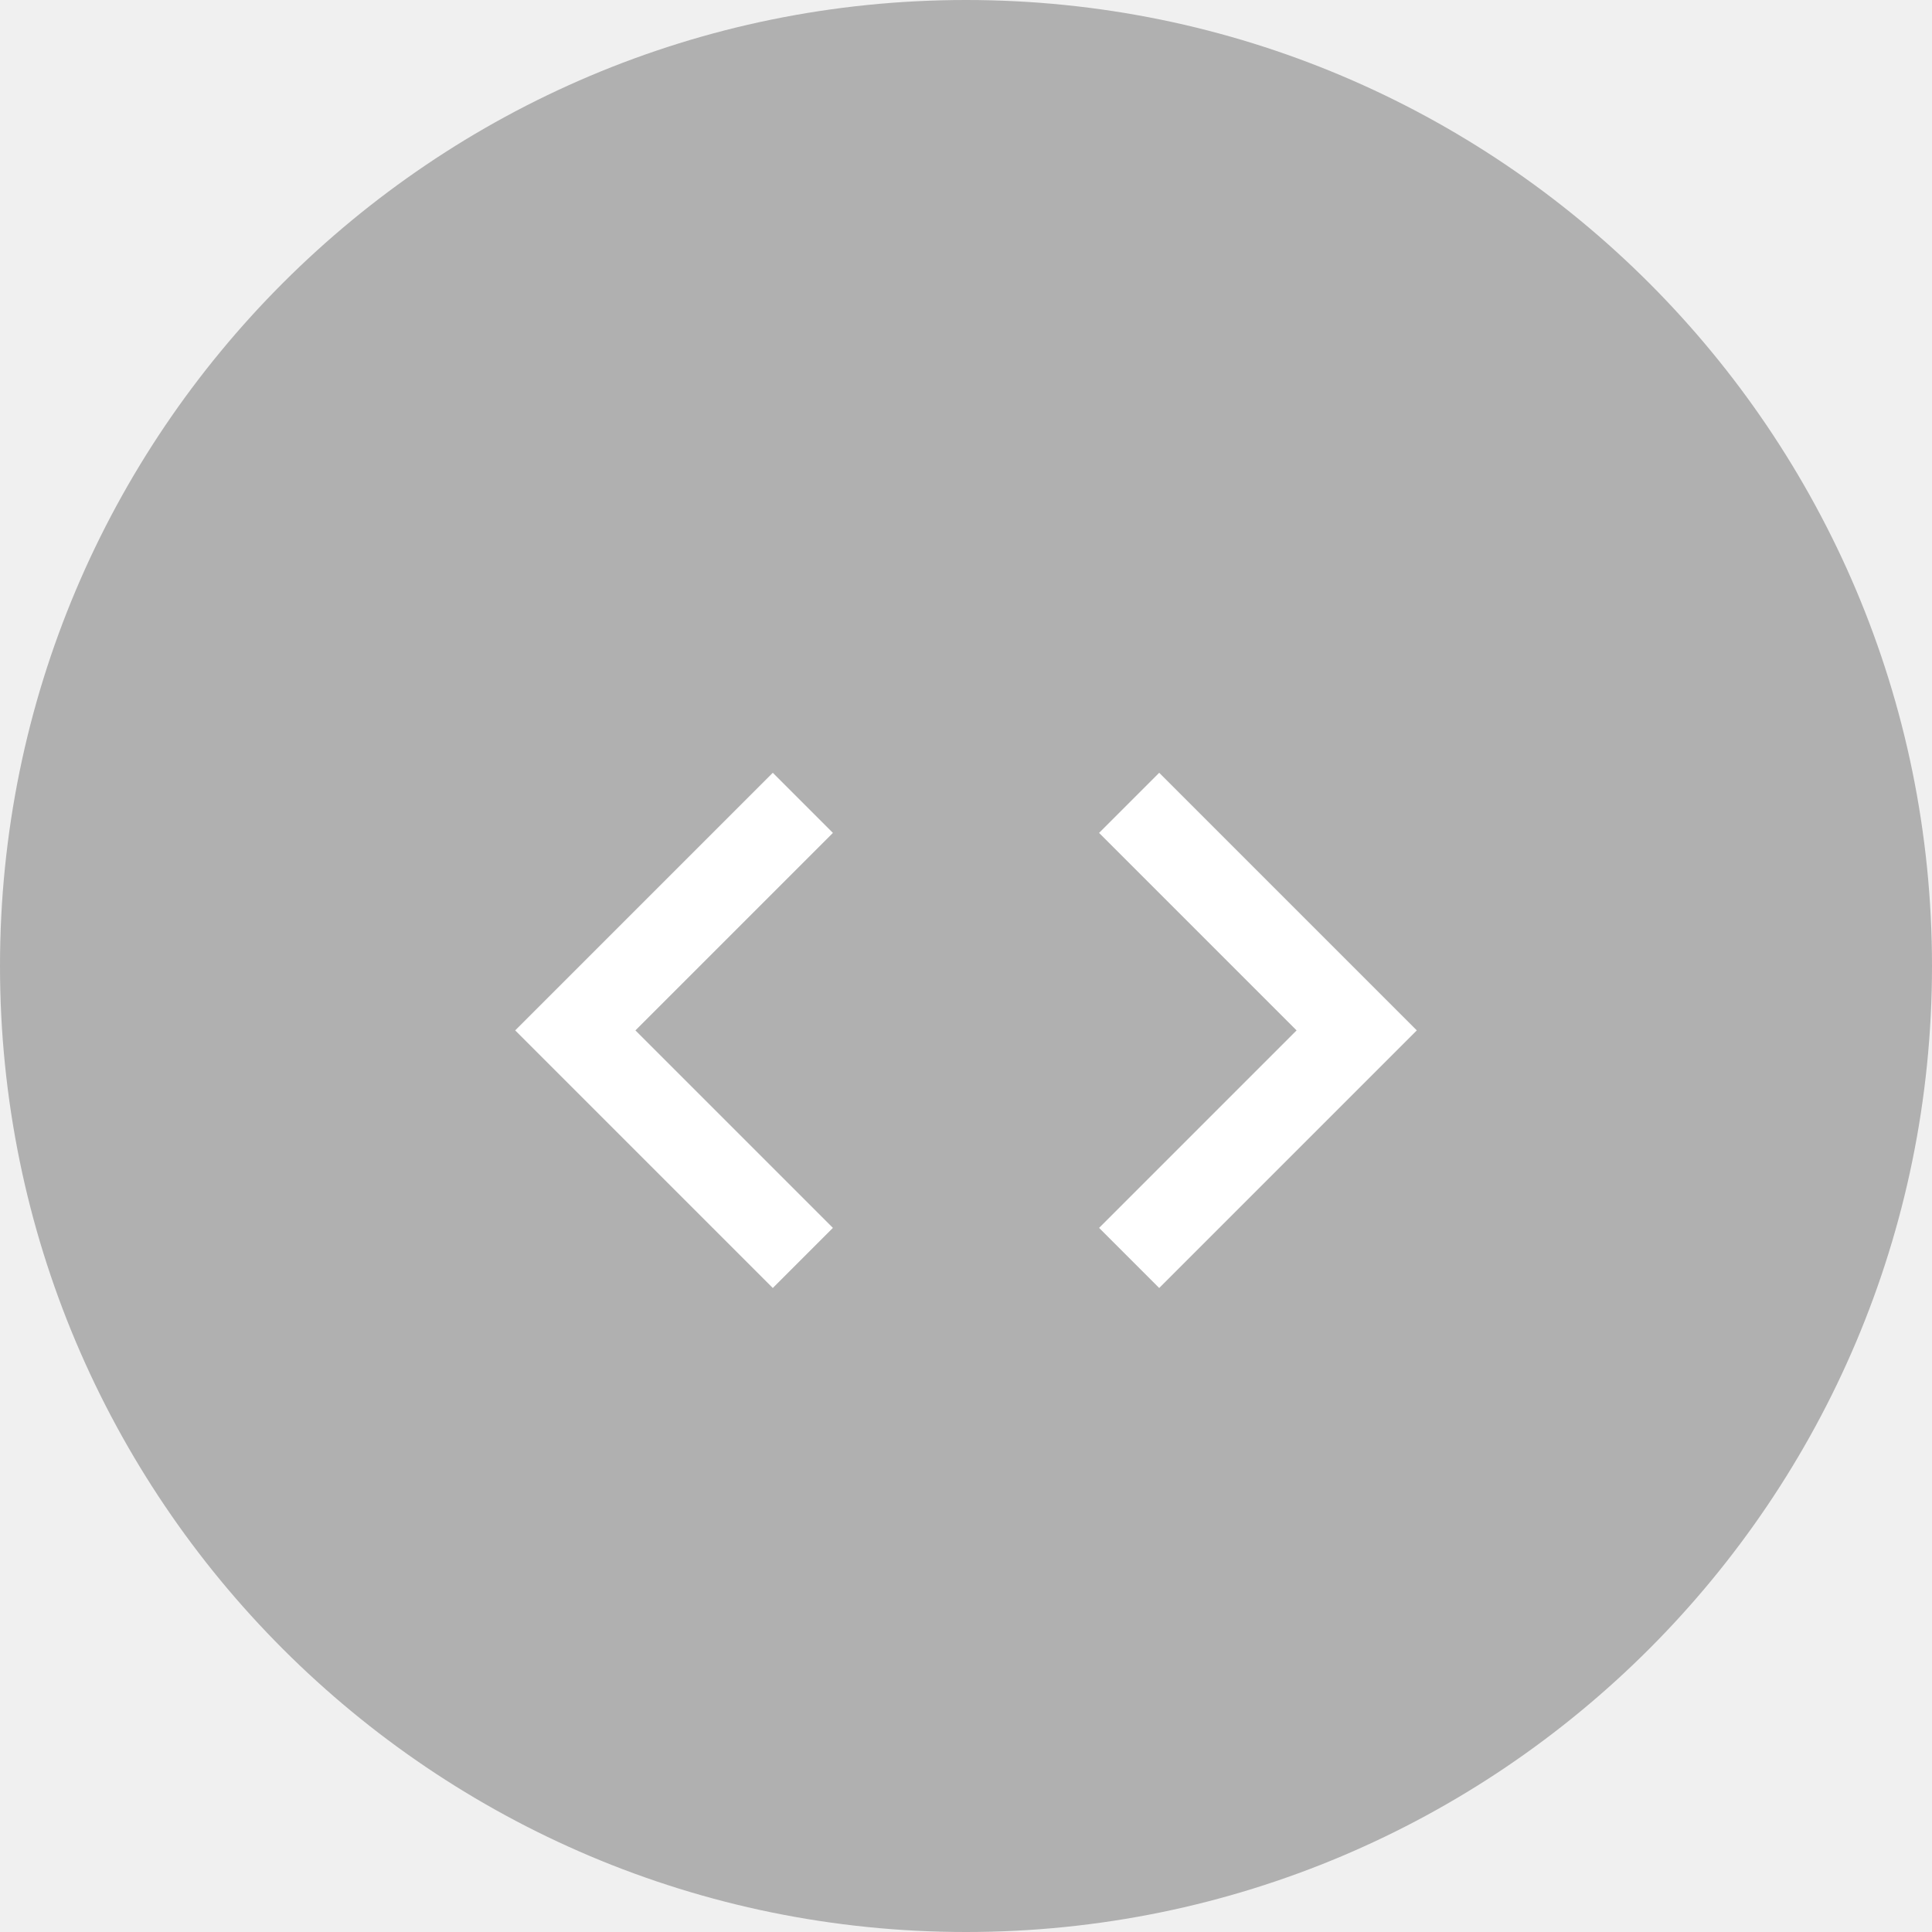
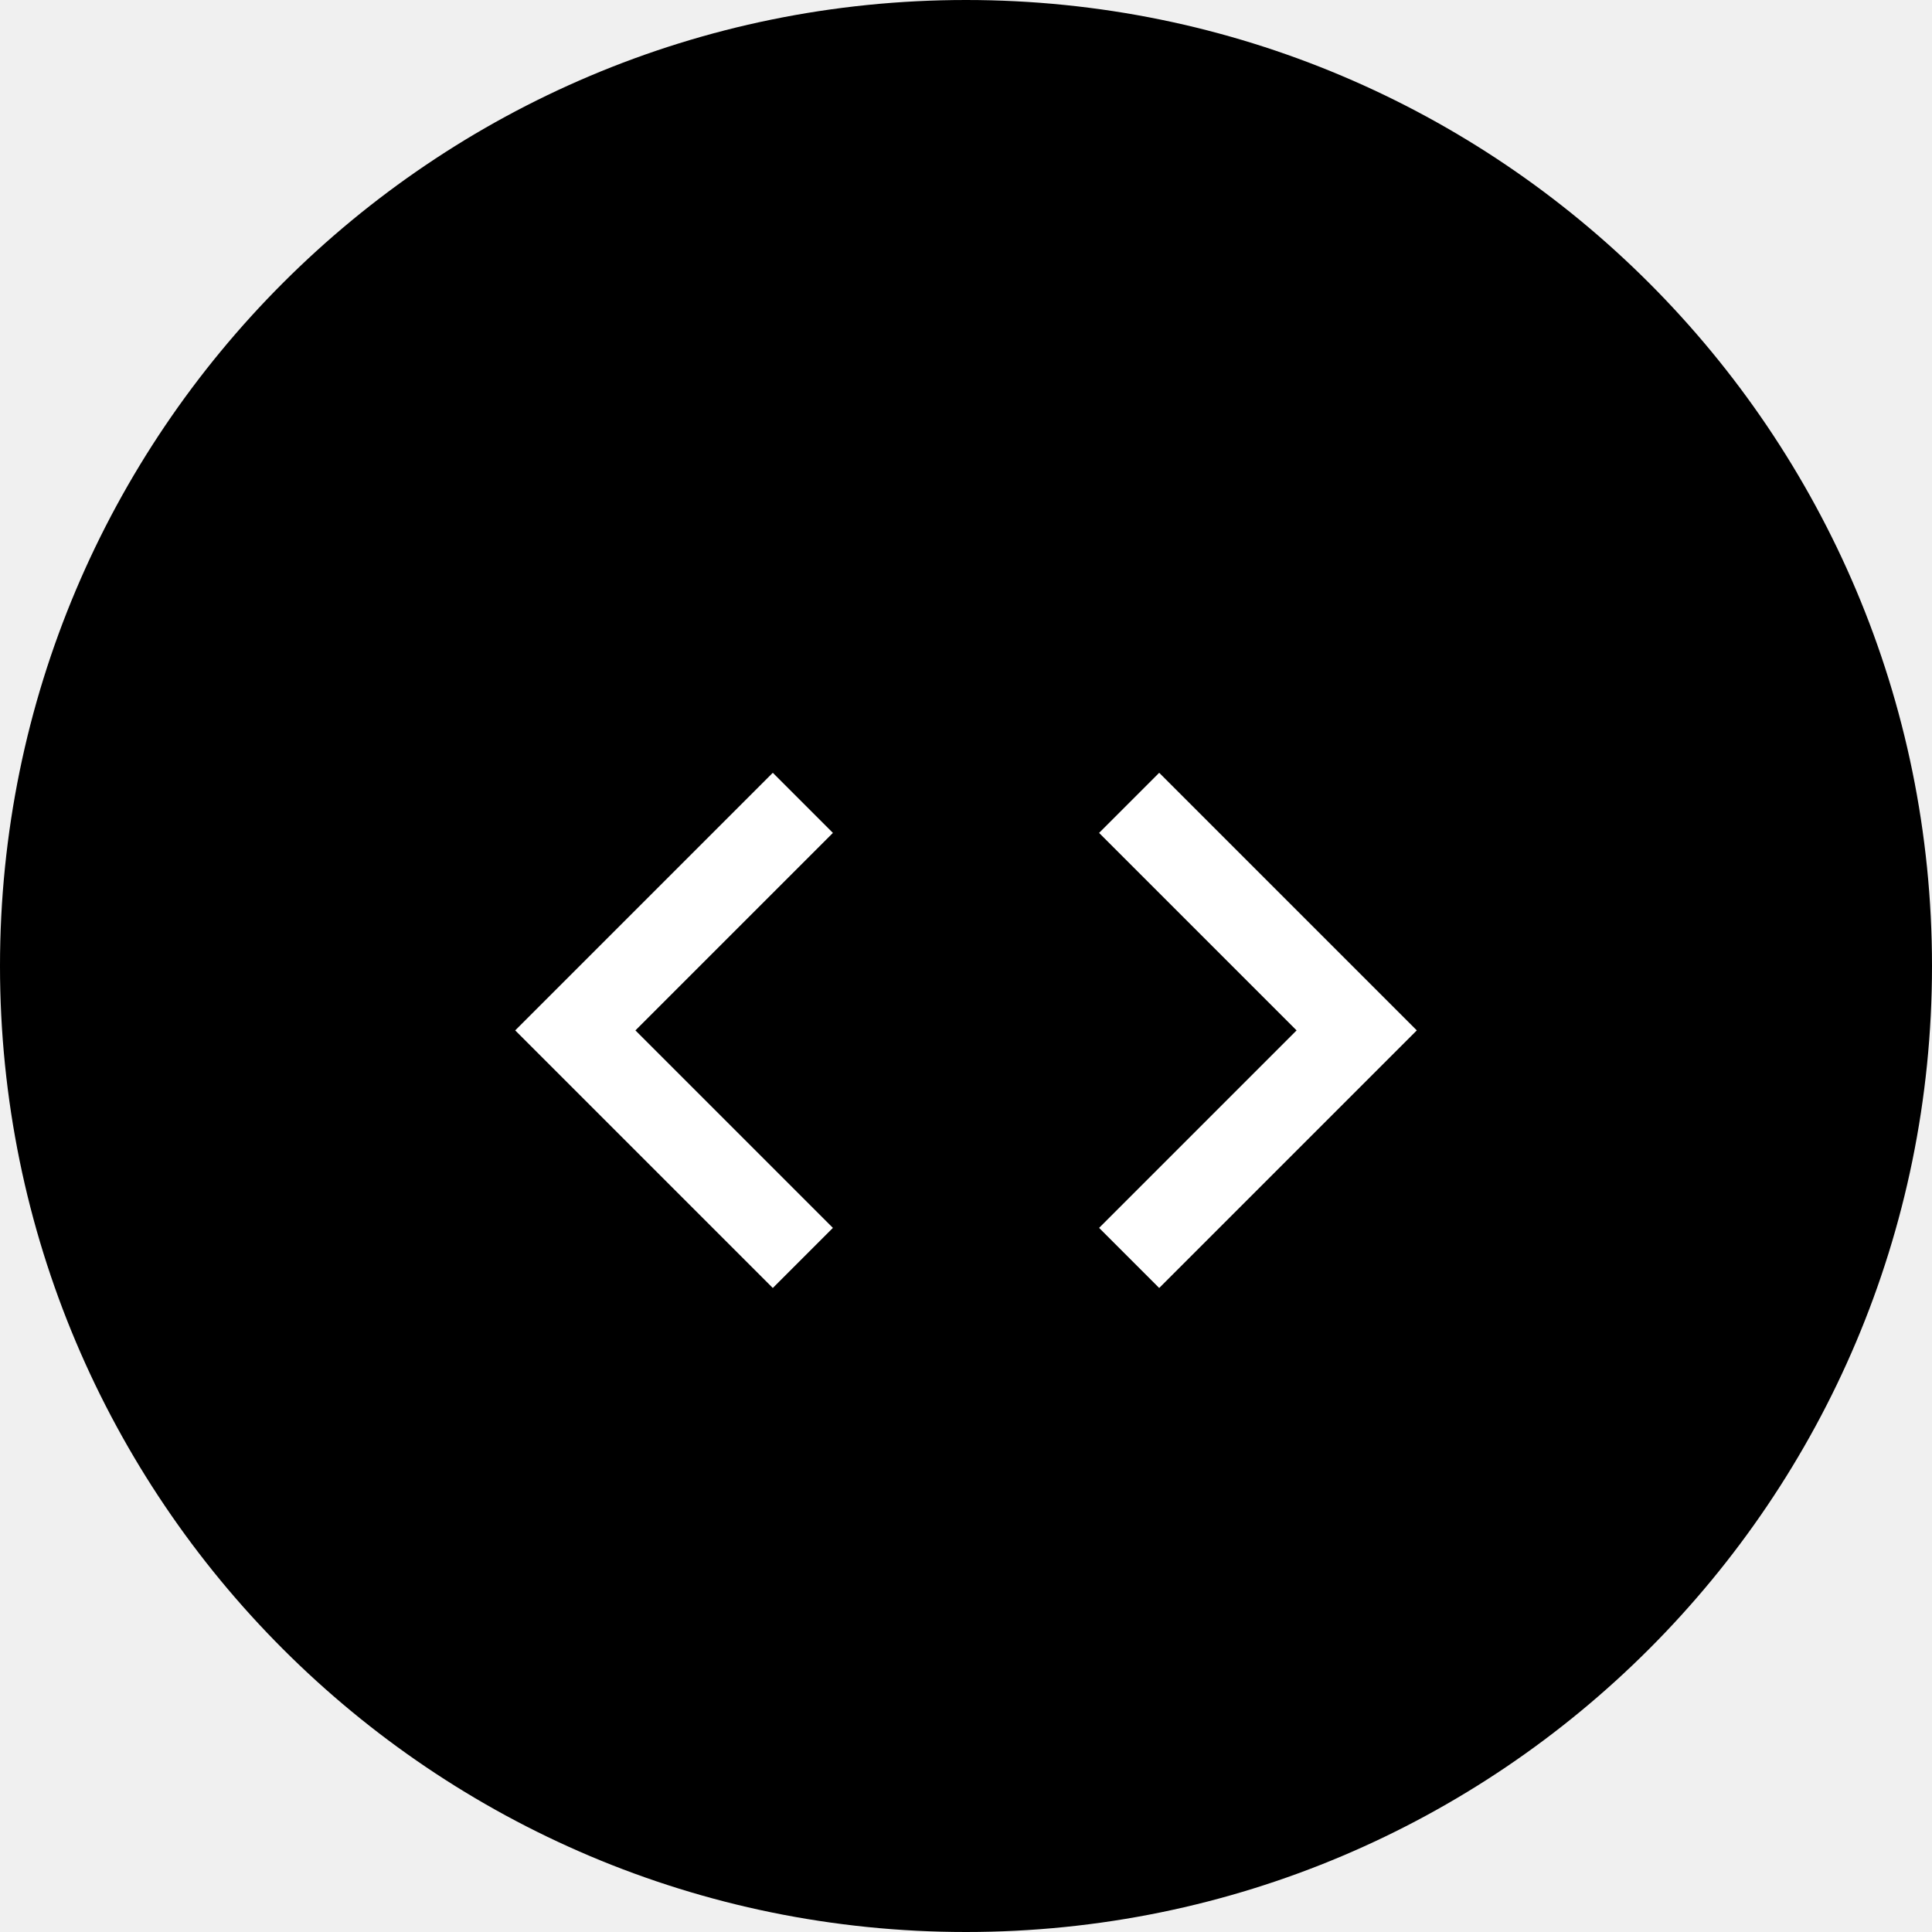
<svg xmlns="http://www.w3.org/2000/svg" width="45" height="45" viewBox="0 0 45 45" fill="none">
-   <path d="M0 22.5C0 10.074 10.074 0 22.5 0C34.926 0 45 10.074 45 22.5C45 34.926 34.926 45 22.5 45C10.074 45 0 34.926 0 22.5Z" fill="#B0B0B0" />
+   <path d="M0 22.5C0 10.074 10.074 0 22.5 0C34.926 0 45 10.074 45 22.5C45 34.926 34.926 45 22.5 45C10.074 45 0 34.926 0 22.5Z" fill="black" />
  <path d="M19.4 28.6L14.8 24L19.4 19.4L18 18L12 24L18 30L19.4 28.6Z" fill="white" />
  <path d="M25.6 28.6L30.2 24L25.6 19.4L27 18L33 24L27 30L25.6 28.6Z" fill="white" />
</svg>
